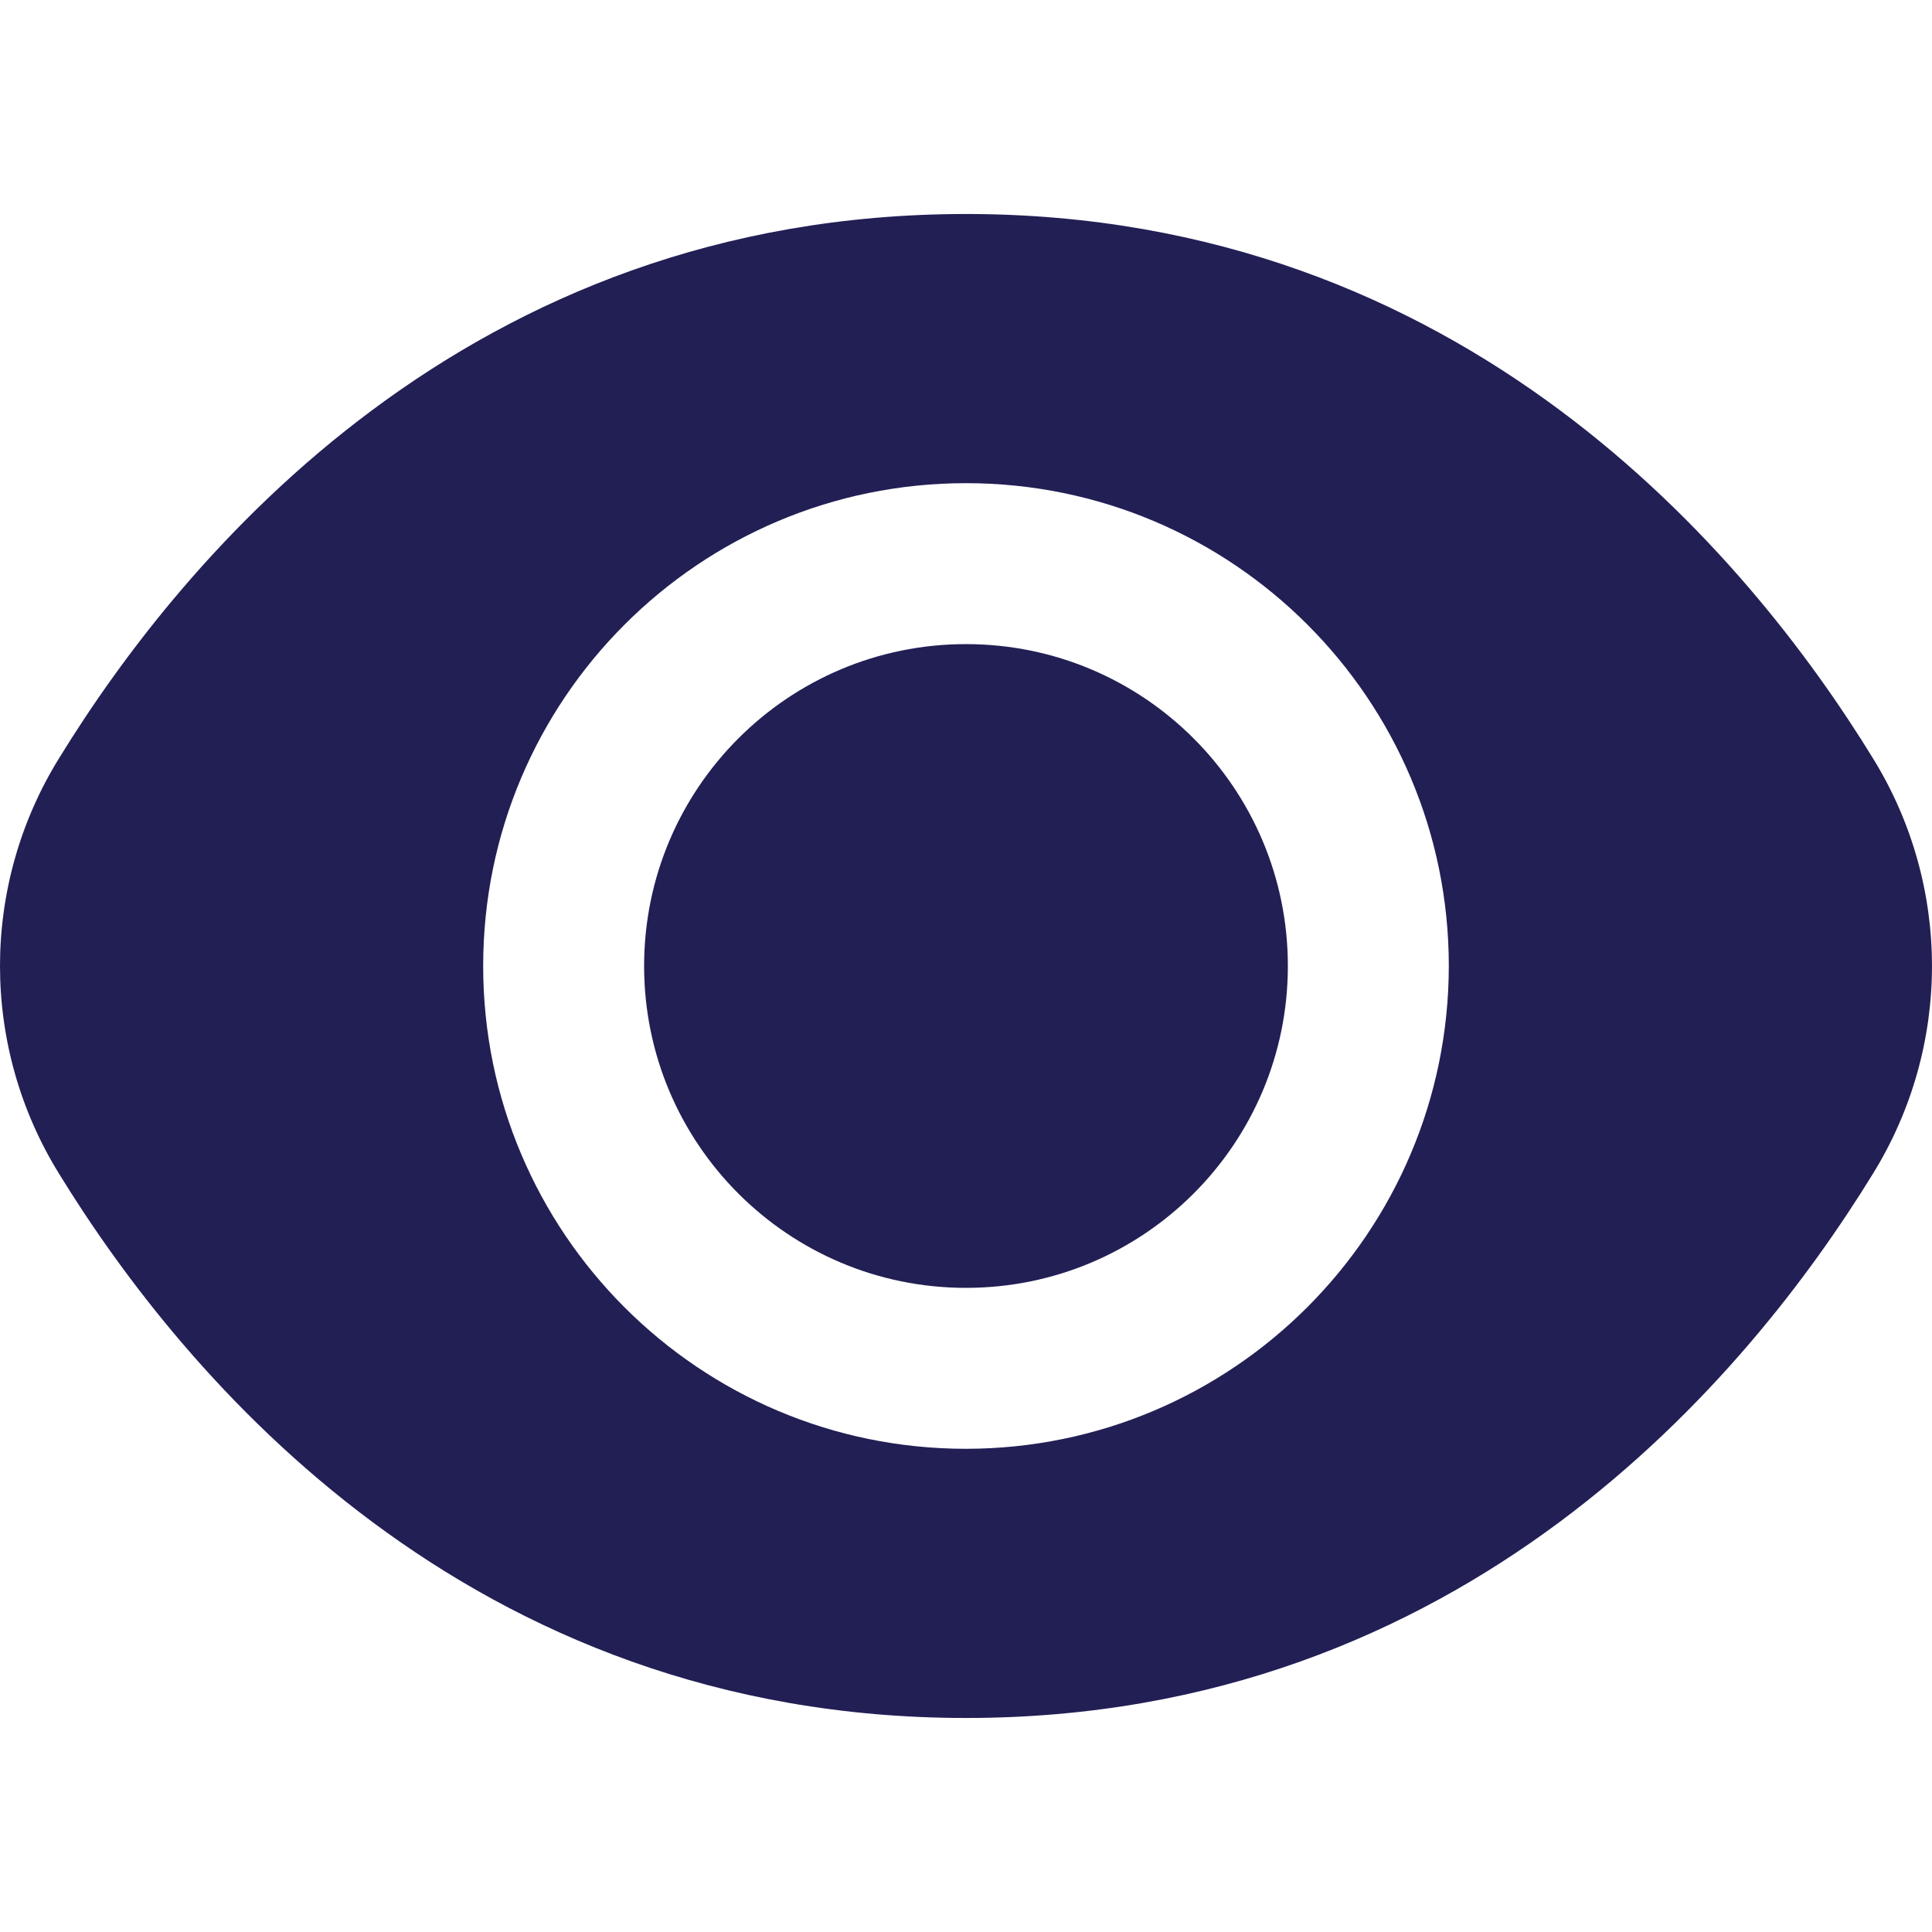
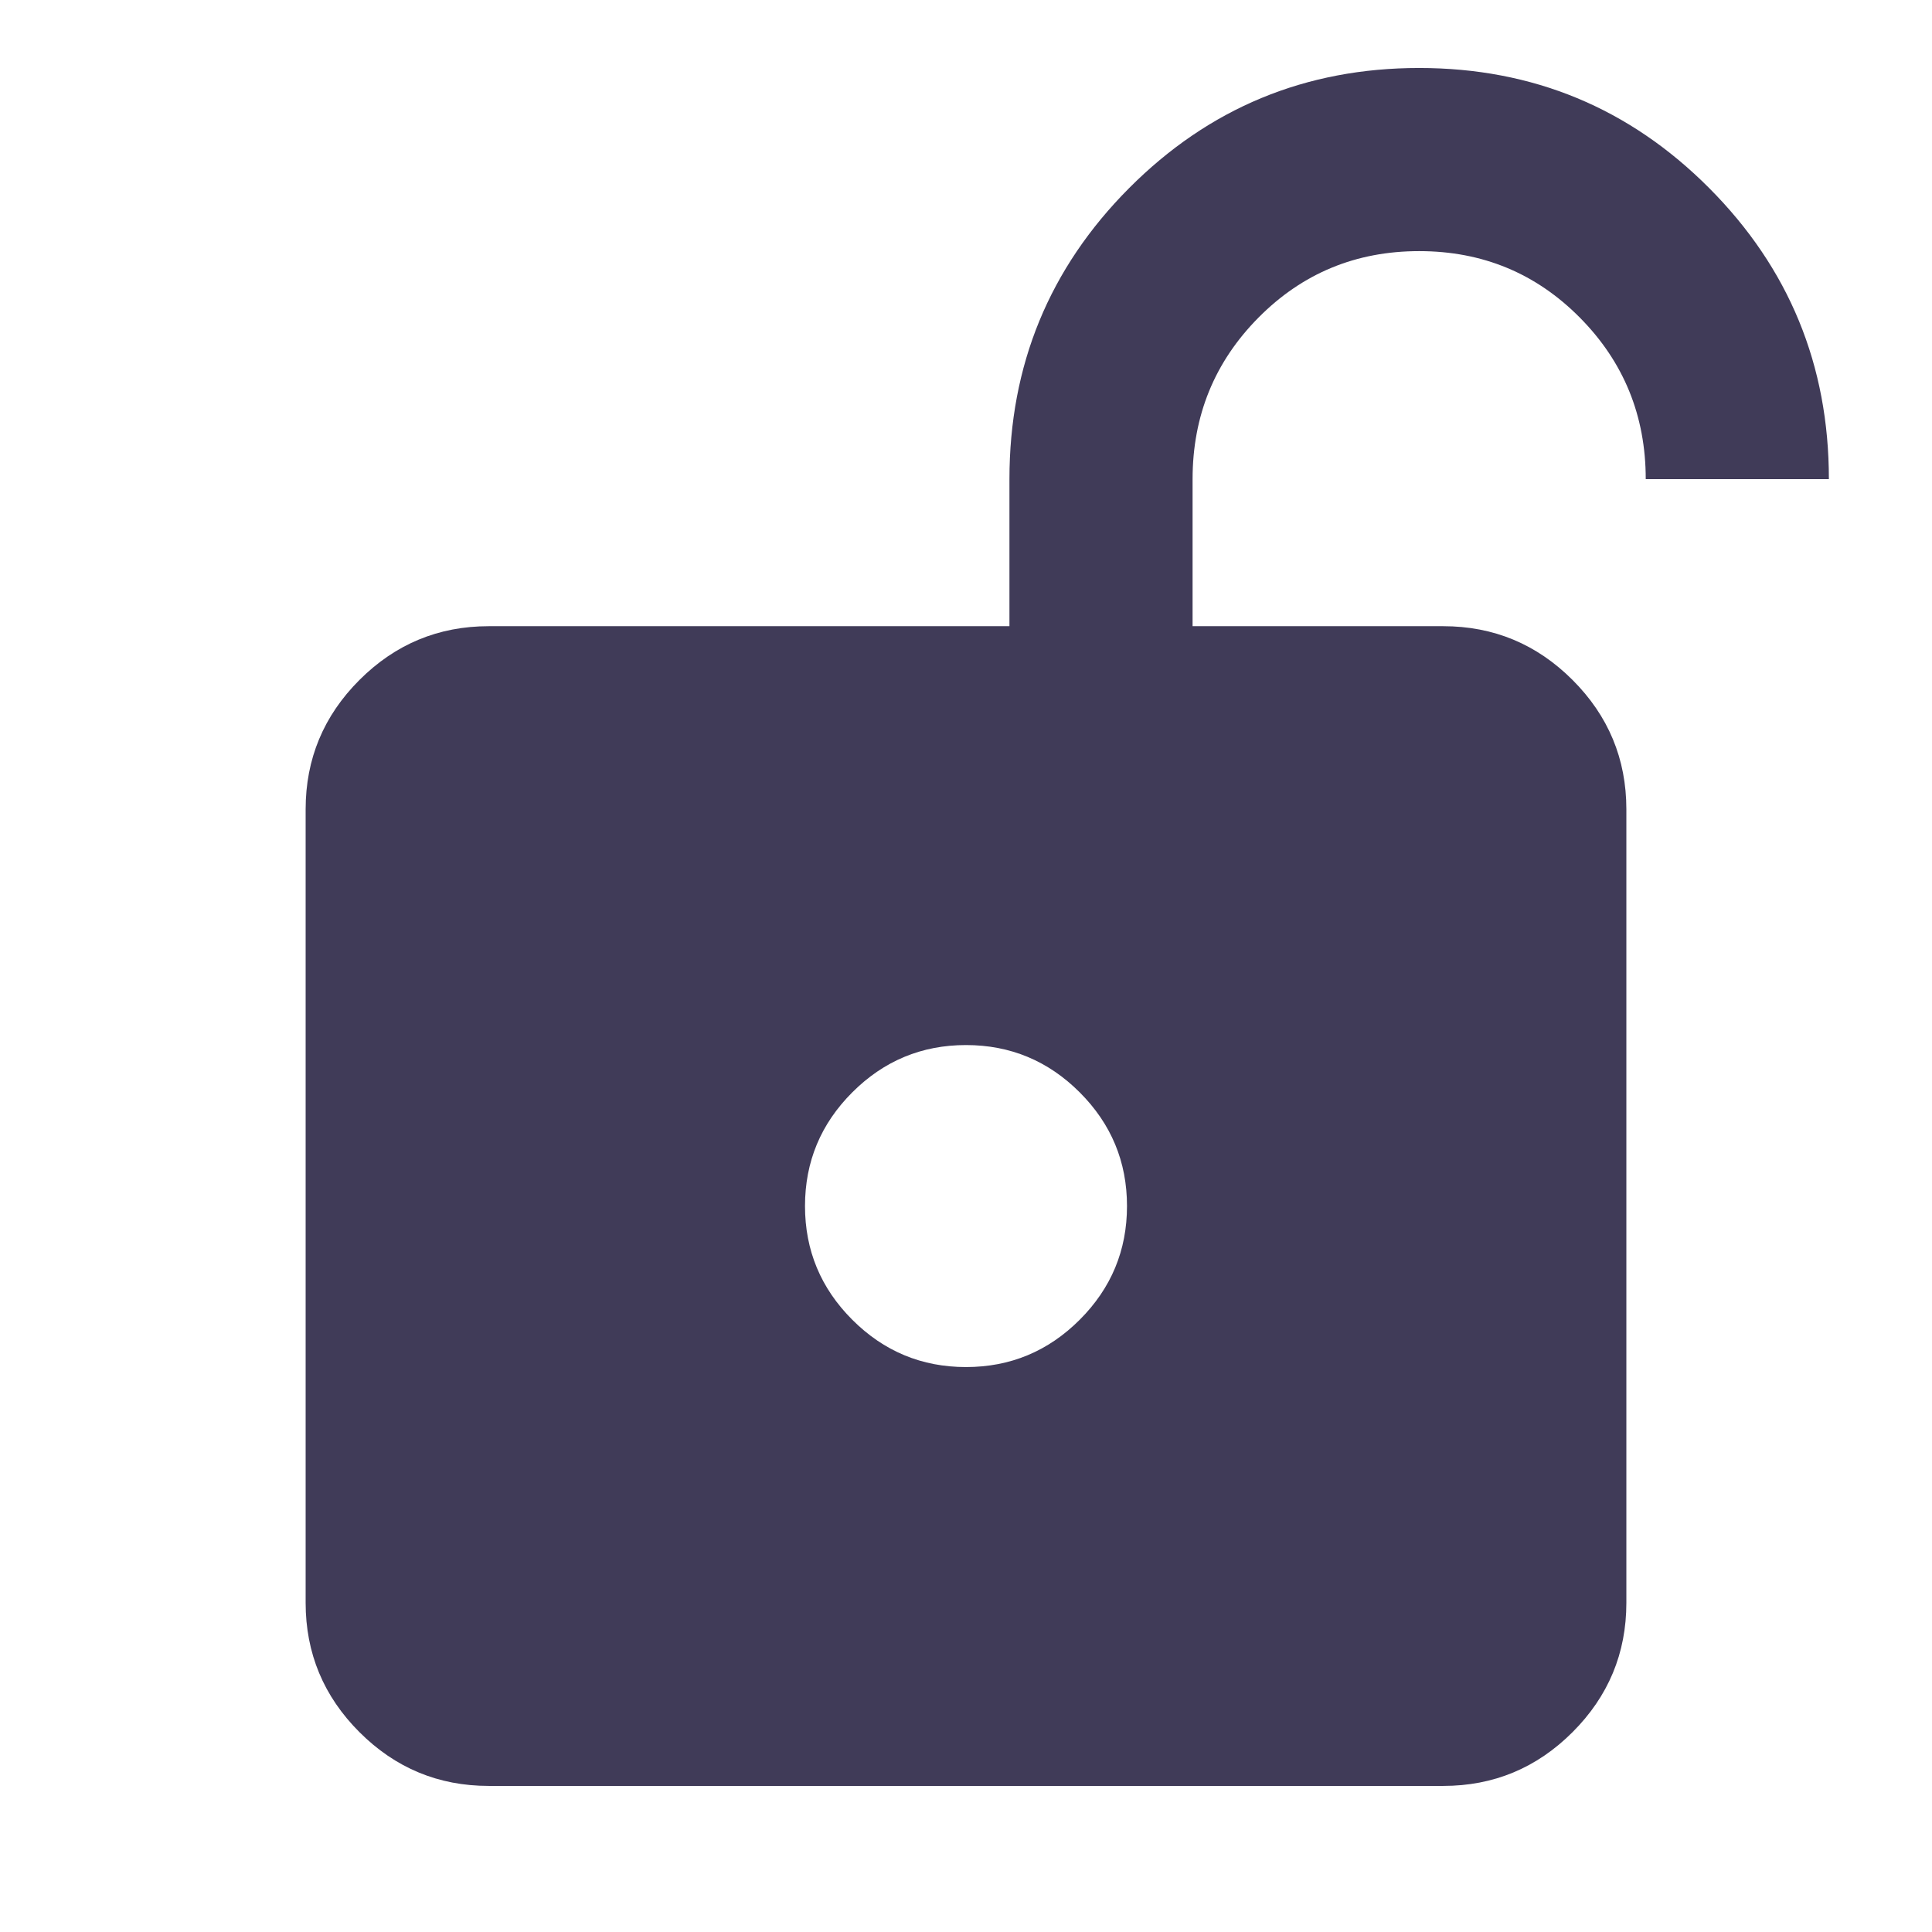
- <svg xmlns="http://www.w3.org/2000/svg" version="1.1" width="512" height="512" viewBox="0,0,256,256">
-   <g fill="#221f55" fill-rule="nonzero" stroke="none" stroke-width="1" stroke-linecap="butt" stroke-linejoin="miter" stroke-miterlimit="10" stroke-dasharray="" stroke-dashoffset="0" font-family="none" font-weight="none" font-size="none" text-anchor="none" style="mix-blend-mode: normal">
-     <g transform="translate(0,-0.00025) scale(0.49981,0.49981)">
-       <g>
-         <circle cx="256.095" cy="256.095" r="85.333" />
-         <path d="M496.543,201.034c-33.088,-53.888 -108.352,-144.299 -240.448,-144.299c-132.096,0 -207.36,90.411 -240.448,144.299c-20.862,33.743 -20.862,76.379 0,110.123c33.088,53.888 108.352,144.299 240.448,144.299c132.096,0 207.36,-90.411 240.448,-144.299c20.862,-33.744 20.862,-76.38 0,-110.123zM256.095,384.095c-70.692,0 -128,-57.308 -128,-128c0,-70.692 57.308,-128 128,-128c70.692,0 128,57.308 128,128c-0.071,70.663 -57.337,127.929 -128,128z" />
-       </g>
-     </g>
-   </g>
+ <svg xmlns="http://www.w3.org/2000/svg" height="24" viewBox="0 -960 960 960" width="24">
+   <path d="M480-280.717q33 0 56.5-23.5t23.5-56.5q0-33-23.5-56.5t-56.5-23.5q-33 0-56.5 23.5t-23.5 56.5q0 33 23.5 56.5t56.5 23.5ZM242.87-72.587q-37.538 0-64.269-26.731-26.732-26.731-26.732-64.269v-394.261q0-37.537 26.732-64.269 26.731-26.731 64.269-26.731h258.717v-73.065q0-84.913 59.456-144.609 59.457-59.696 144.131-59.696t144.13 59.696q59.457 59.696 59.457 144.609H817.76q0-47.21-32.728-80.257-32.728-33.047-79.858-33.047-47.131 0-79.859 33.047-32.728 33.047-32.728 80.257v73.065H717.13q37.538 0 64.269 26.731 26.732 26.732 26.732 64.269v394.261q0 37.538-26.732 64.269-26.731 26.731-64.269 26.731H242.87Z" fill="#403B58" />
</svg>
